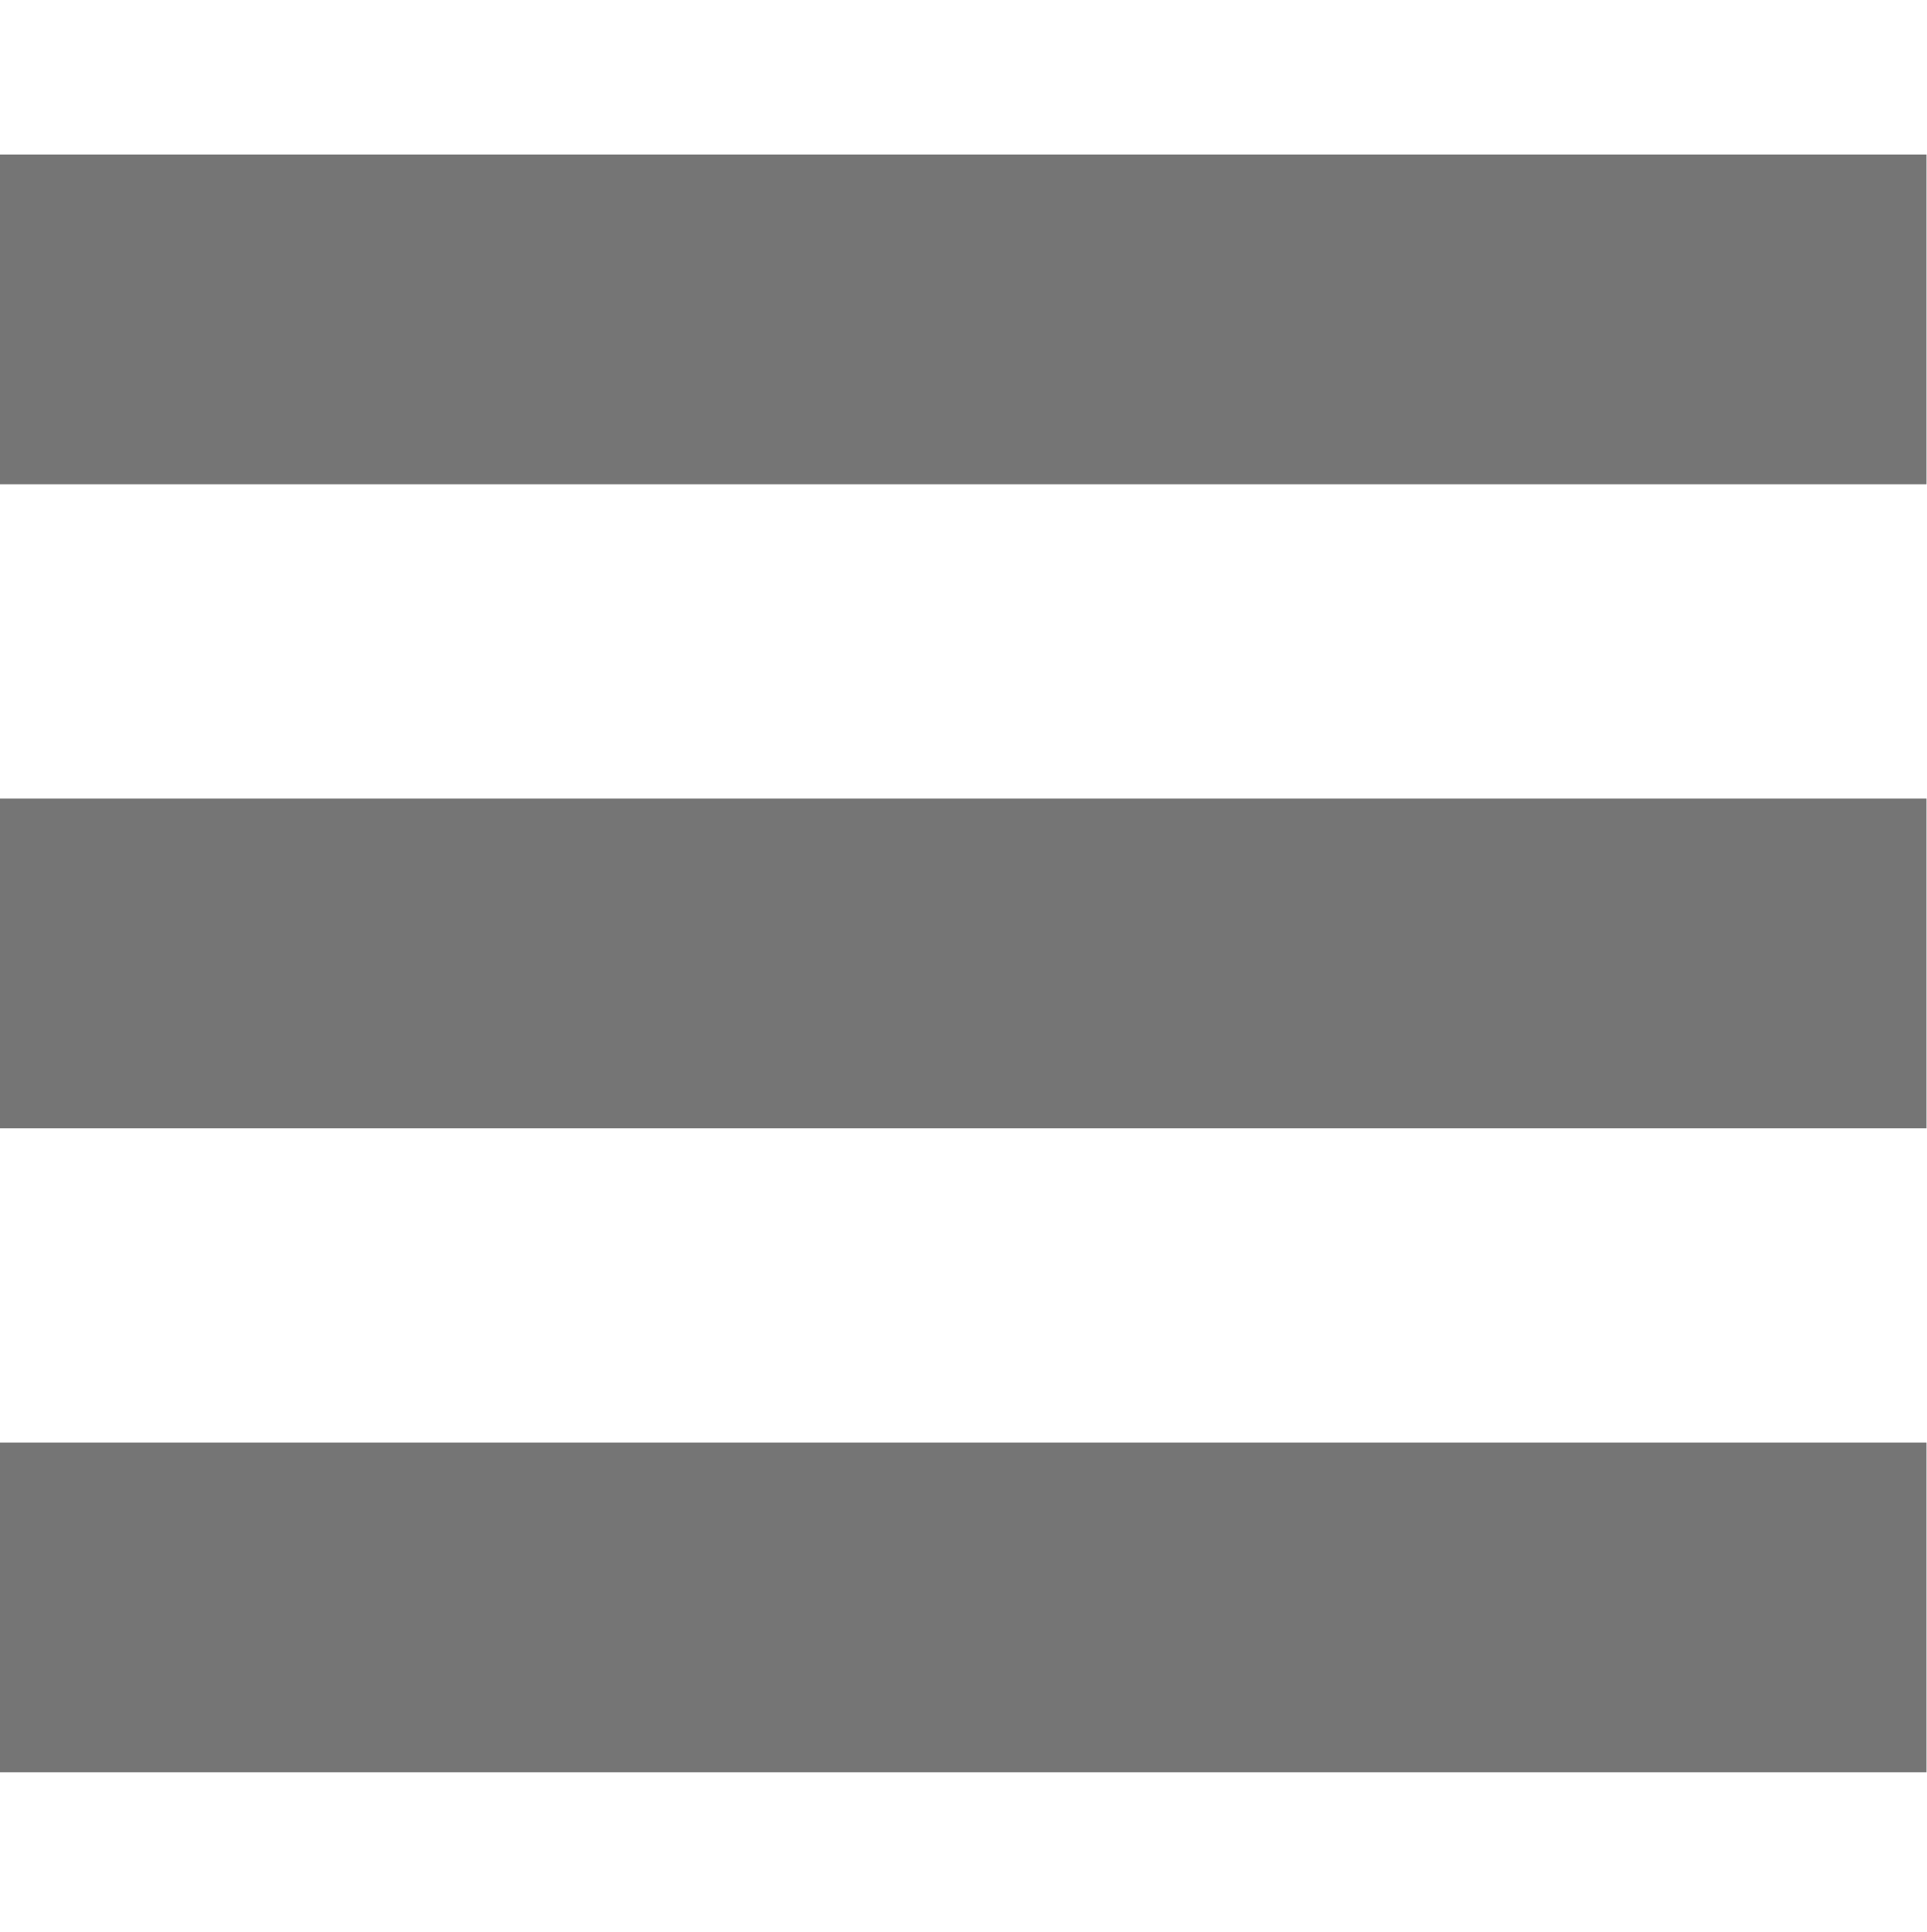
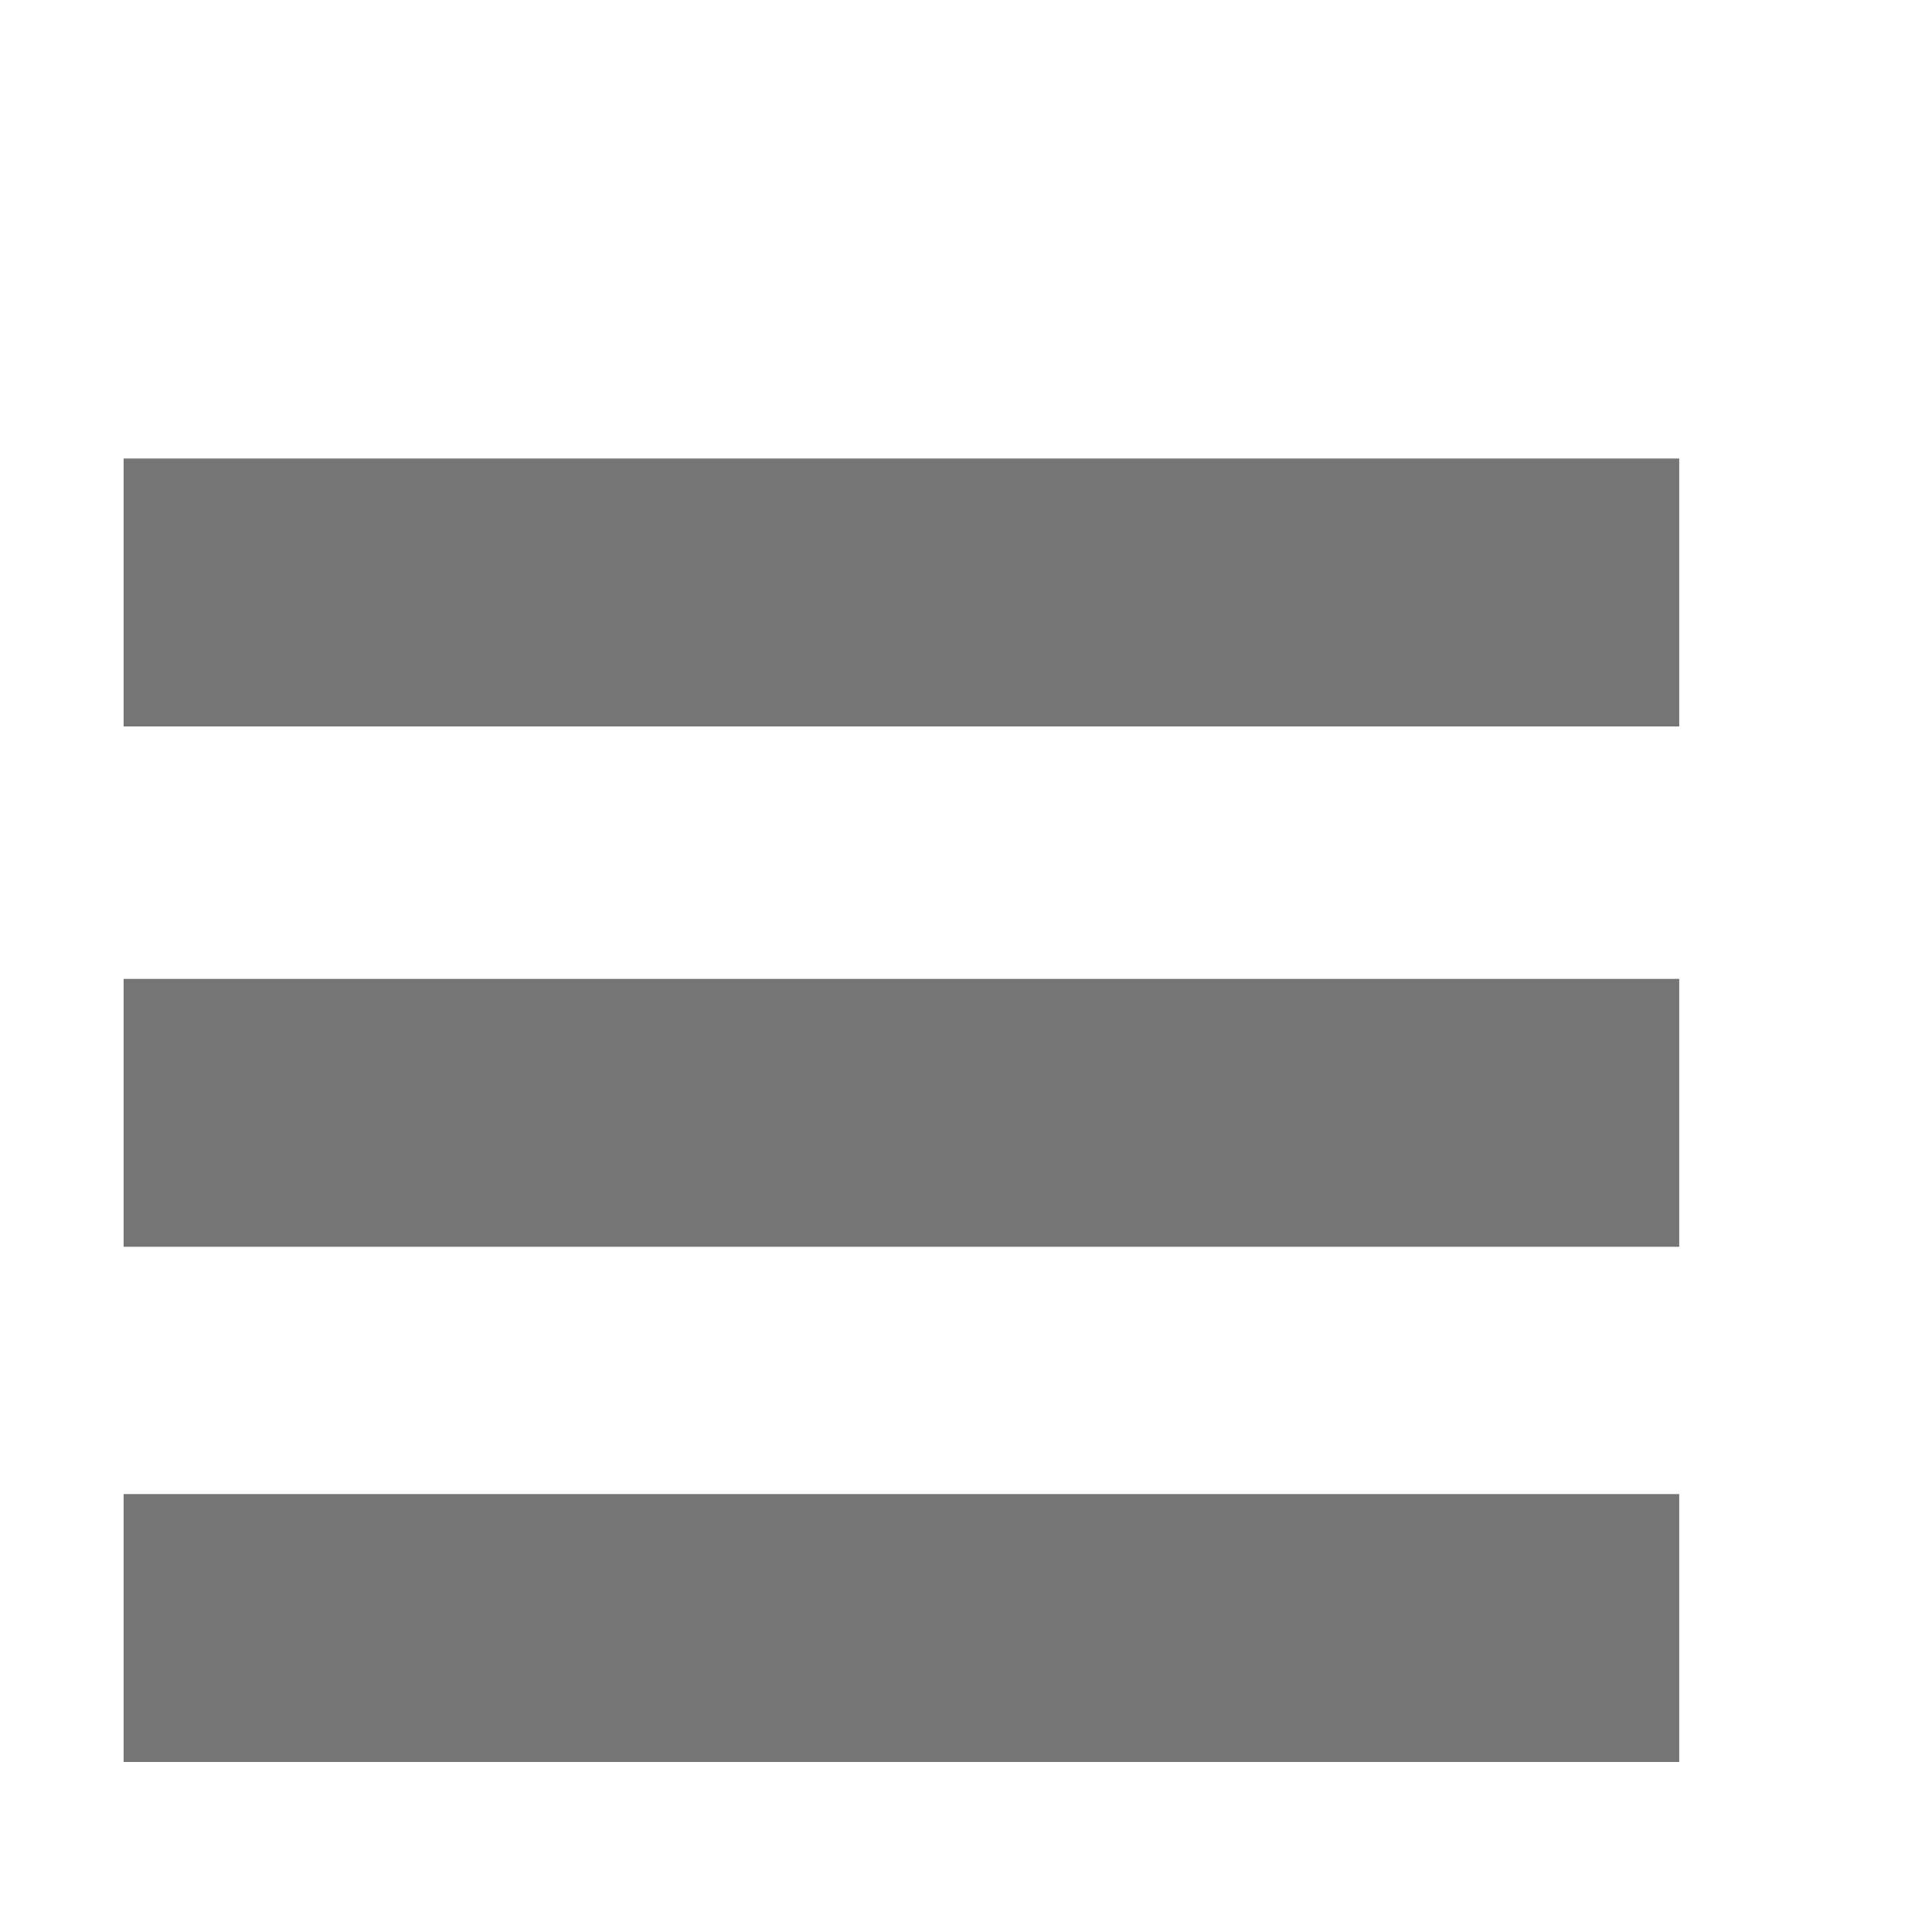
<svg xmlns="http://www.w3.org/2000/svg" version="1.1" id="Layer_1" x="0px" y="0px" viewBox="0 0 37.4 37.5" style="enable-background:new 0 0 37.4 37.5;" xml:space="preserve">
  <style type="text/css">
	.st0{fill:#757575;}
</style>
  <g>
-     <rect y="3" class="st0" width="37.4" height="6.4" />
-     <rect y="28" class="st0" width="37.4" height="6.4" />
-     <rect y="15.5" class="st0" width="37.4" height="6.4" />
+     <rect x="2.4" y="8.9" class="st0" width="30.2" height="5.2" />
+     <rect x="2.4" y="29" class="st0" width="30.2" height="5.2" />
+     <rect x="2.4" y="19" class="st0" width="30.2" height="5.2" />
  </g>
</svg>
